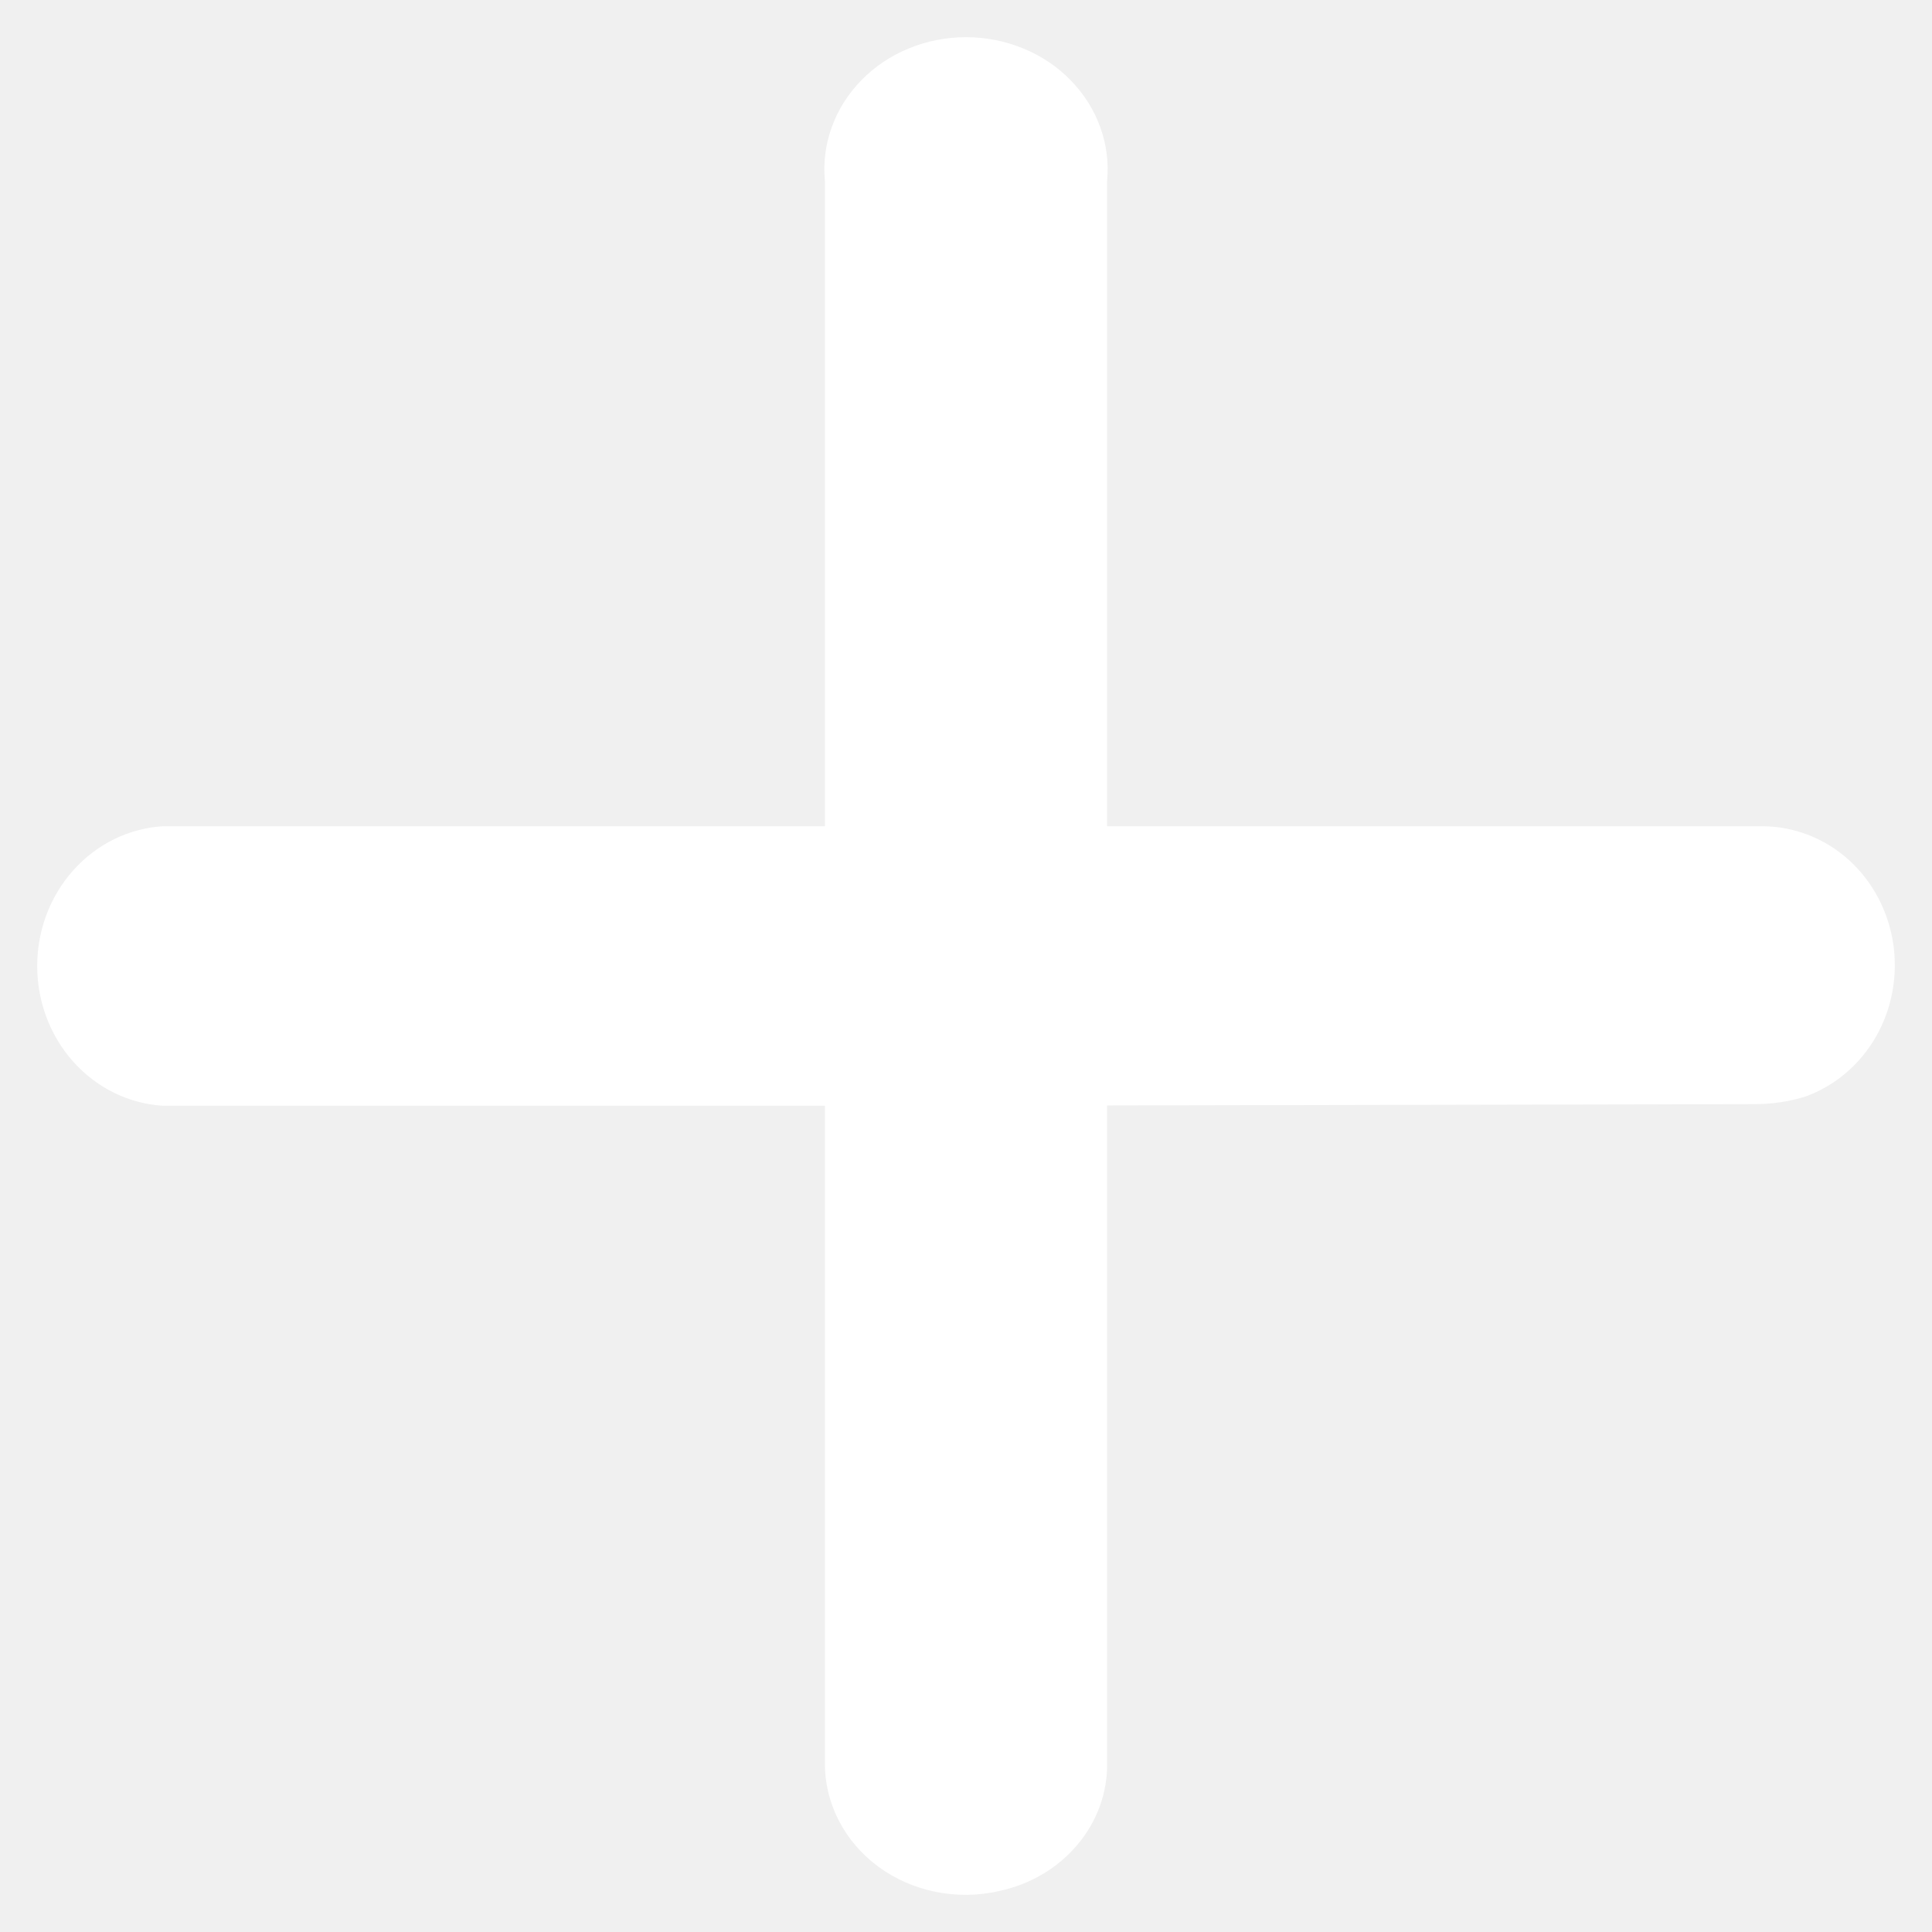
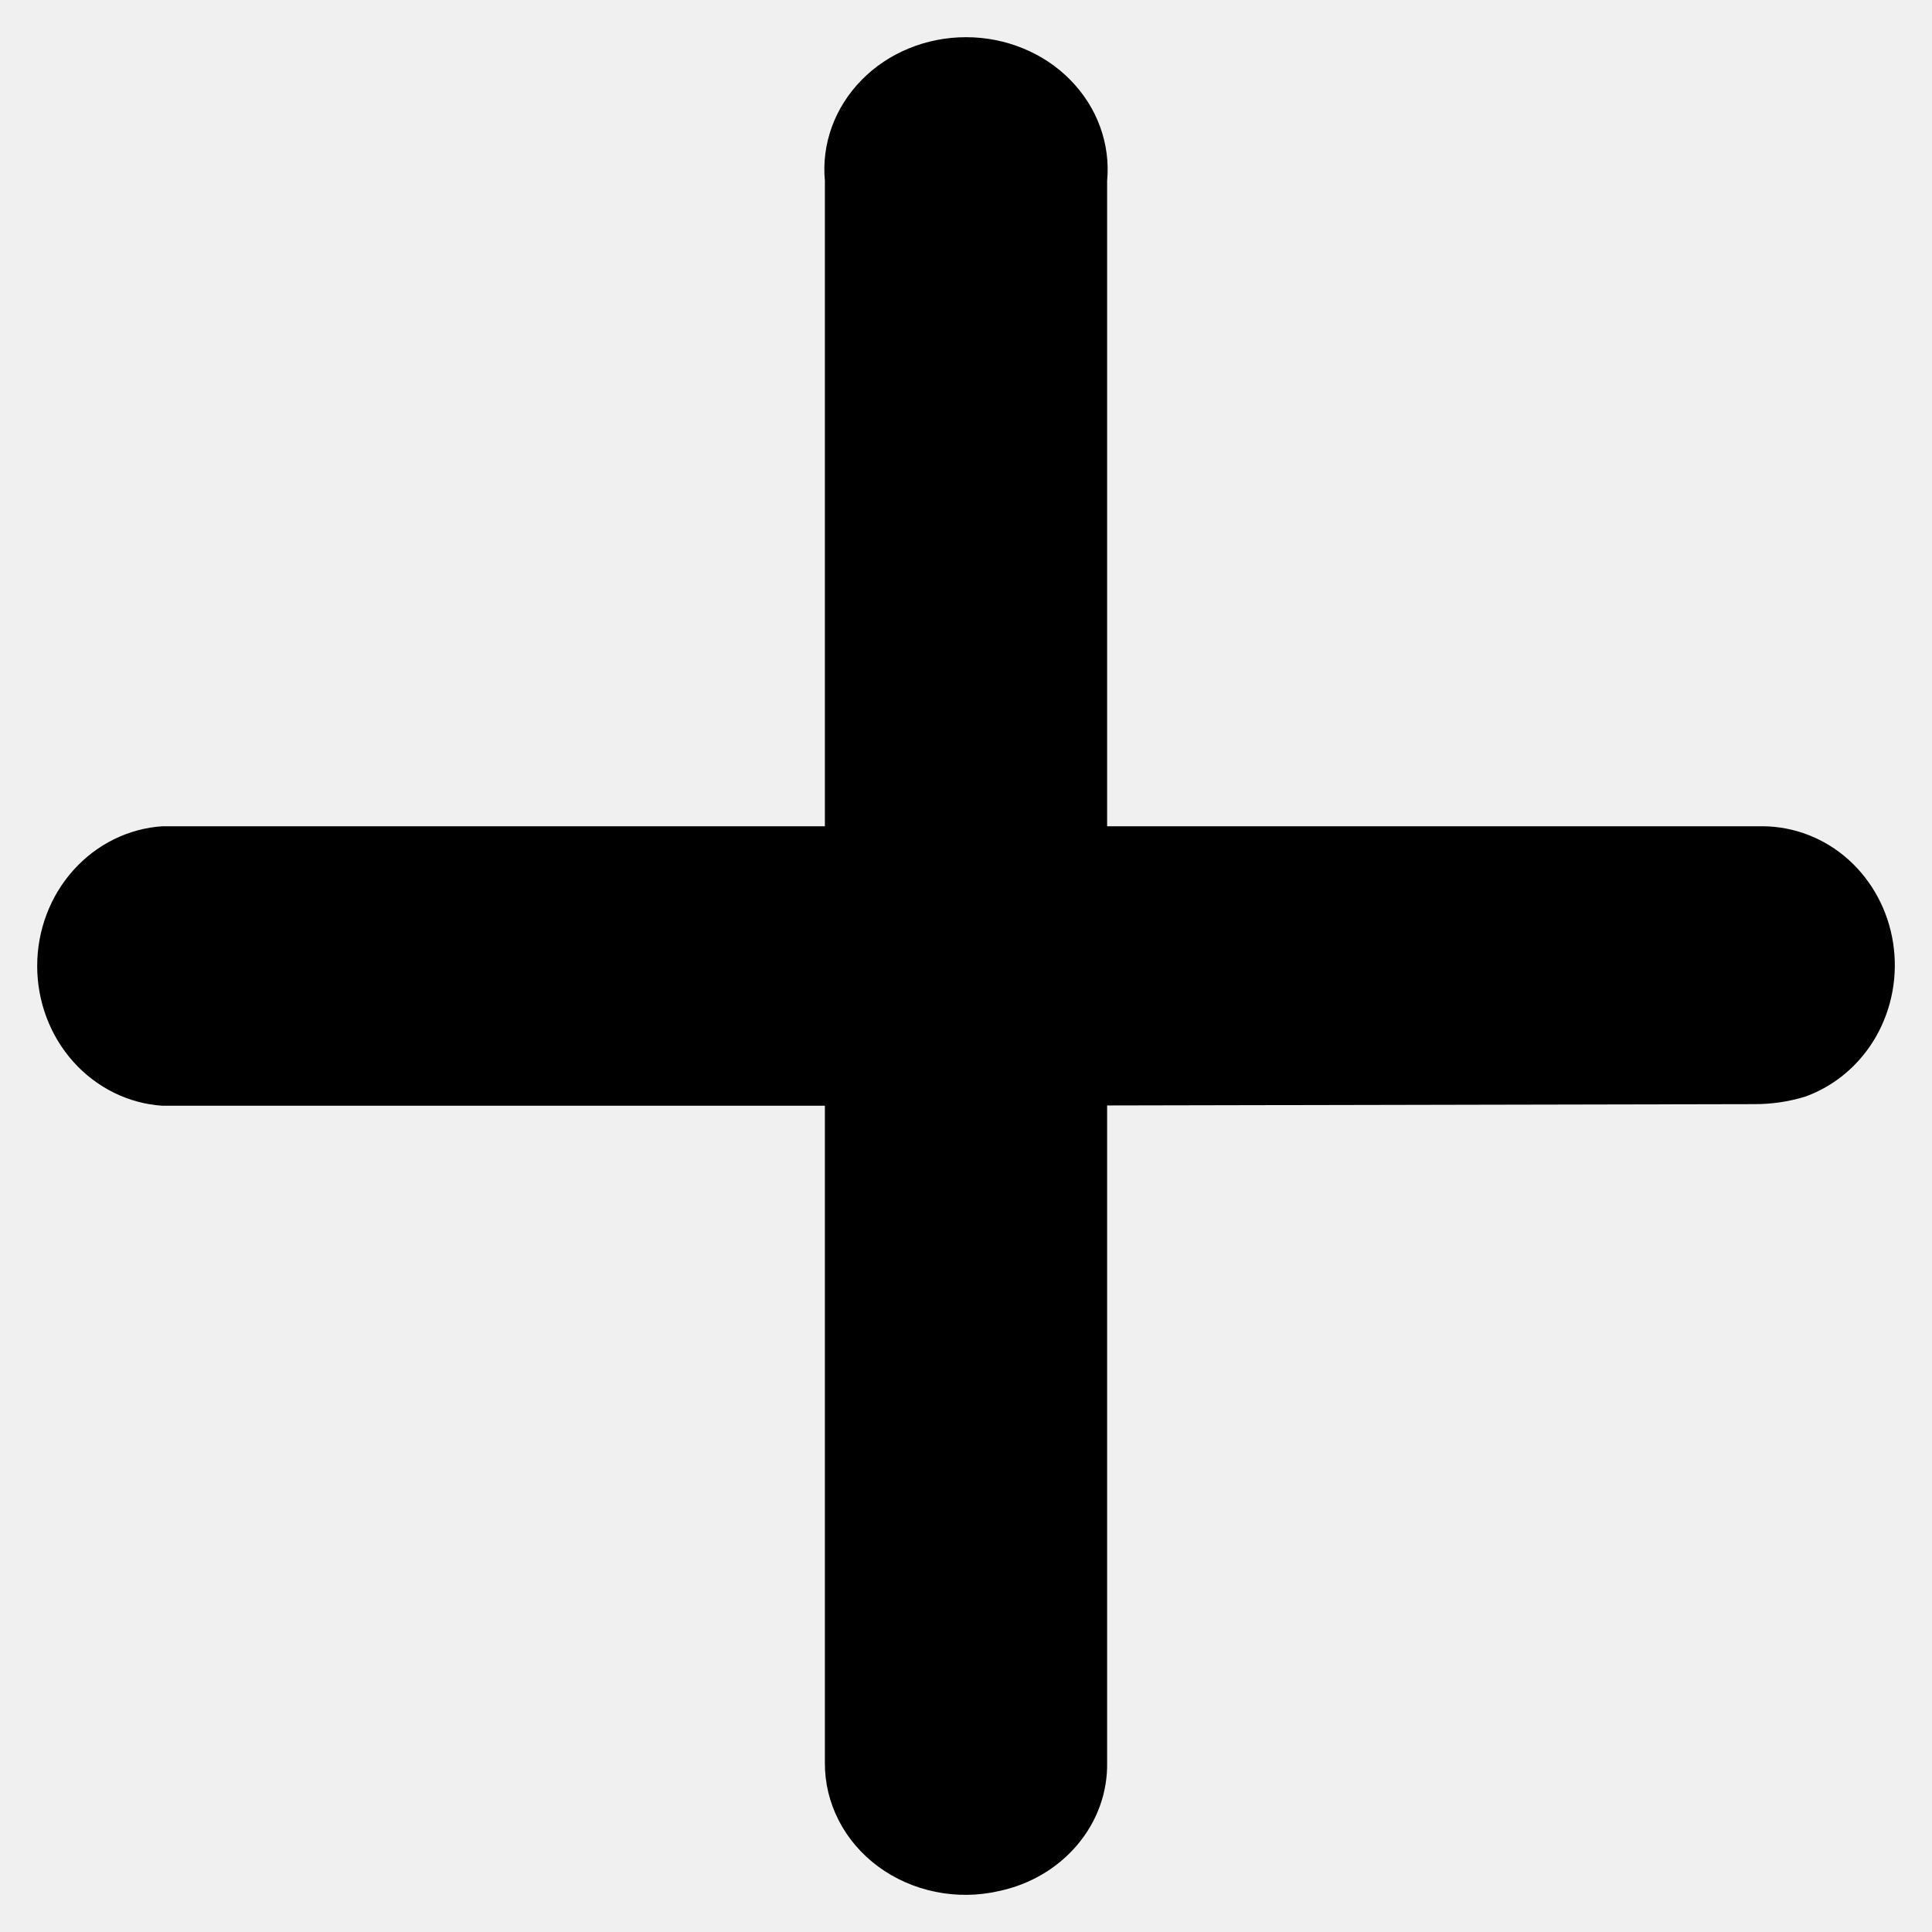
<svg xmlns="http://www.w3.org/2000/svg" width="24" height="24" viewBox="0 0 24 24" fill="none">
-   <path d="M13.753 12.086V21.894C13.76 22.264 13.63 22.624 13.385 22.915C13.141 23.206 12.796 23.41 12.41 23.491C12.151 23.551 11.882 23.554 11.621 23.501C11.361 23.448 11.118 23.341 10.909 23.187C10.7 23.032 10.532 22.836 10.418 22.612C10.303 22.388 10.245 22.142 10.247 21.894L10.247 2.246C10.226 2.019 10.255 1.791 10.334 1.575C10.412 1.36 10.538 1.162 10.703 0.994C10.867 0.826 11.068 0.692 11.291 0.601C11.515 0.509 11.756 0.462 12 0.462C12.244 0.462 12.485 0.509 12.709 0.601C12.932 0.692 13.133 0.826 13.297 0.994C13.462 1.162 13.588 1.36 13.666 1.575C13.745 1.791 13.774 2.019 13.753 2.246L13.753 12.086Z" fill="white" />
-   <path d="M11.943 13.736H2.019C1.598 13.709 1.202 13.514 0.912 13.191C0.623 12.869 0.462 12.443 0.462 12C0.462 11.557 0.623 11.131 0.912 10.809C1.202 10.486 1.598 10.291 2.019 10.264H21.904C22.293 10.268 22.669 10.415 22.964 10.68C23.259 10.946 23.455 11.312 23.517 11.714C23.579 12.116 23.504 12.528 23.304 12.878C23.104 13.227 22.792 13.491 22.424 13.623C22.218 13.686 22.005 13.717 21.79 13.716L11.943 13.736Z" fill="white" />
+   <path d="M13.753 12.086V21.894C13.76 22.264 13.63 22.624 13.385 22.915C13.141 23.206 12.796 23.41 12.41 23.491C12.151 23.551 11.882 23.554 11.621 23.501C11.361 23.448 11.118 23.341 10.909 23.187C10.7 23.032 10.532 22.836 10.418 22.612C10.303 22.388 10.245 22.142 10.247 21.894L10.247 2.246C10.226 2.019 10.255 1.791 10.334 1.575C10.412 1.36 10.538 1.162 10.703 0.994C10.867 0.826 11.068 0.692 11.291 0.601C11.515 0.509 11.756 0.462 12 0.462C12.244 0.462 12.485 0.509 12.709 0.601C12.932 0.692 13.133 0.826 13.297 0.994C13.462 1.162 13.588 1.36 13.666 1.575C13.745 1.791 13.774 2.019 13.753 2.246L13.753 12.086Z" fill="currentColor" />
+   <path d="M11.943 13.736H2.019C1.598 13.709 1.202 13.514 0.912 13.191C0.623 12.869 0.462 12.443 0.462 12C0.462 11.557 0.623 11.131 0.912 10.809C1.202 10.486 1.598 10.291 2.019 10.264H21.904C22.293 10.268 22.669 10.415 22.964 10.68C23.259 10.946 23.455 11.312 23.517 11.714C23.579 12.116 23.504 12.528 23.304 12.878C23.104 13.227 22.792 13.491 22.424 13.623C22.218 13.686 22.005 13.717 21.79 13.716L11.943 13.736Z" fill="currentColor" />
</svg>
